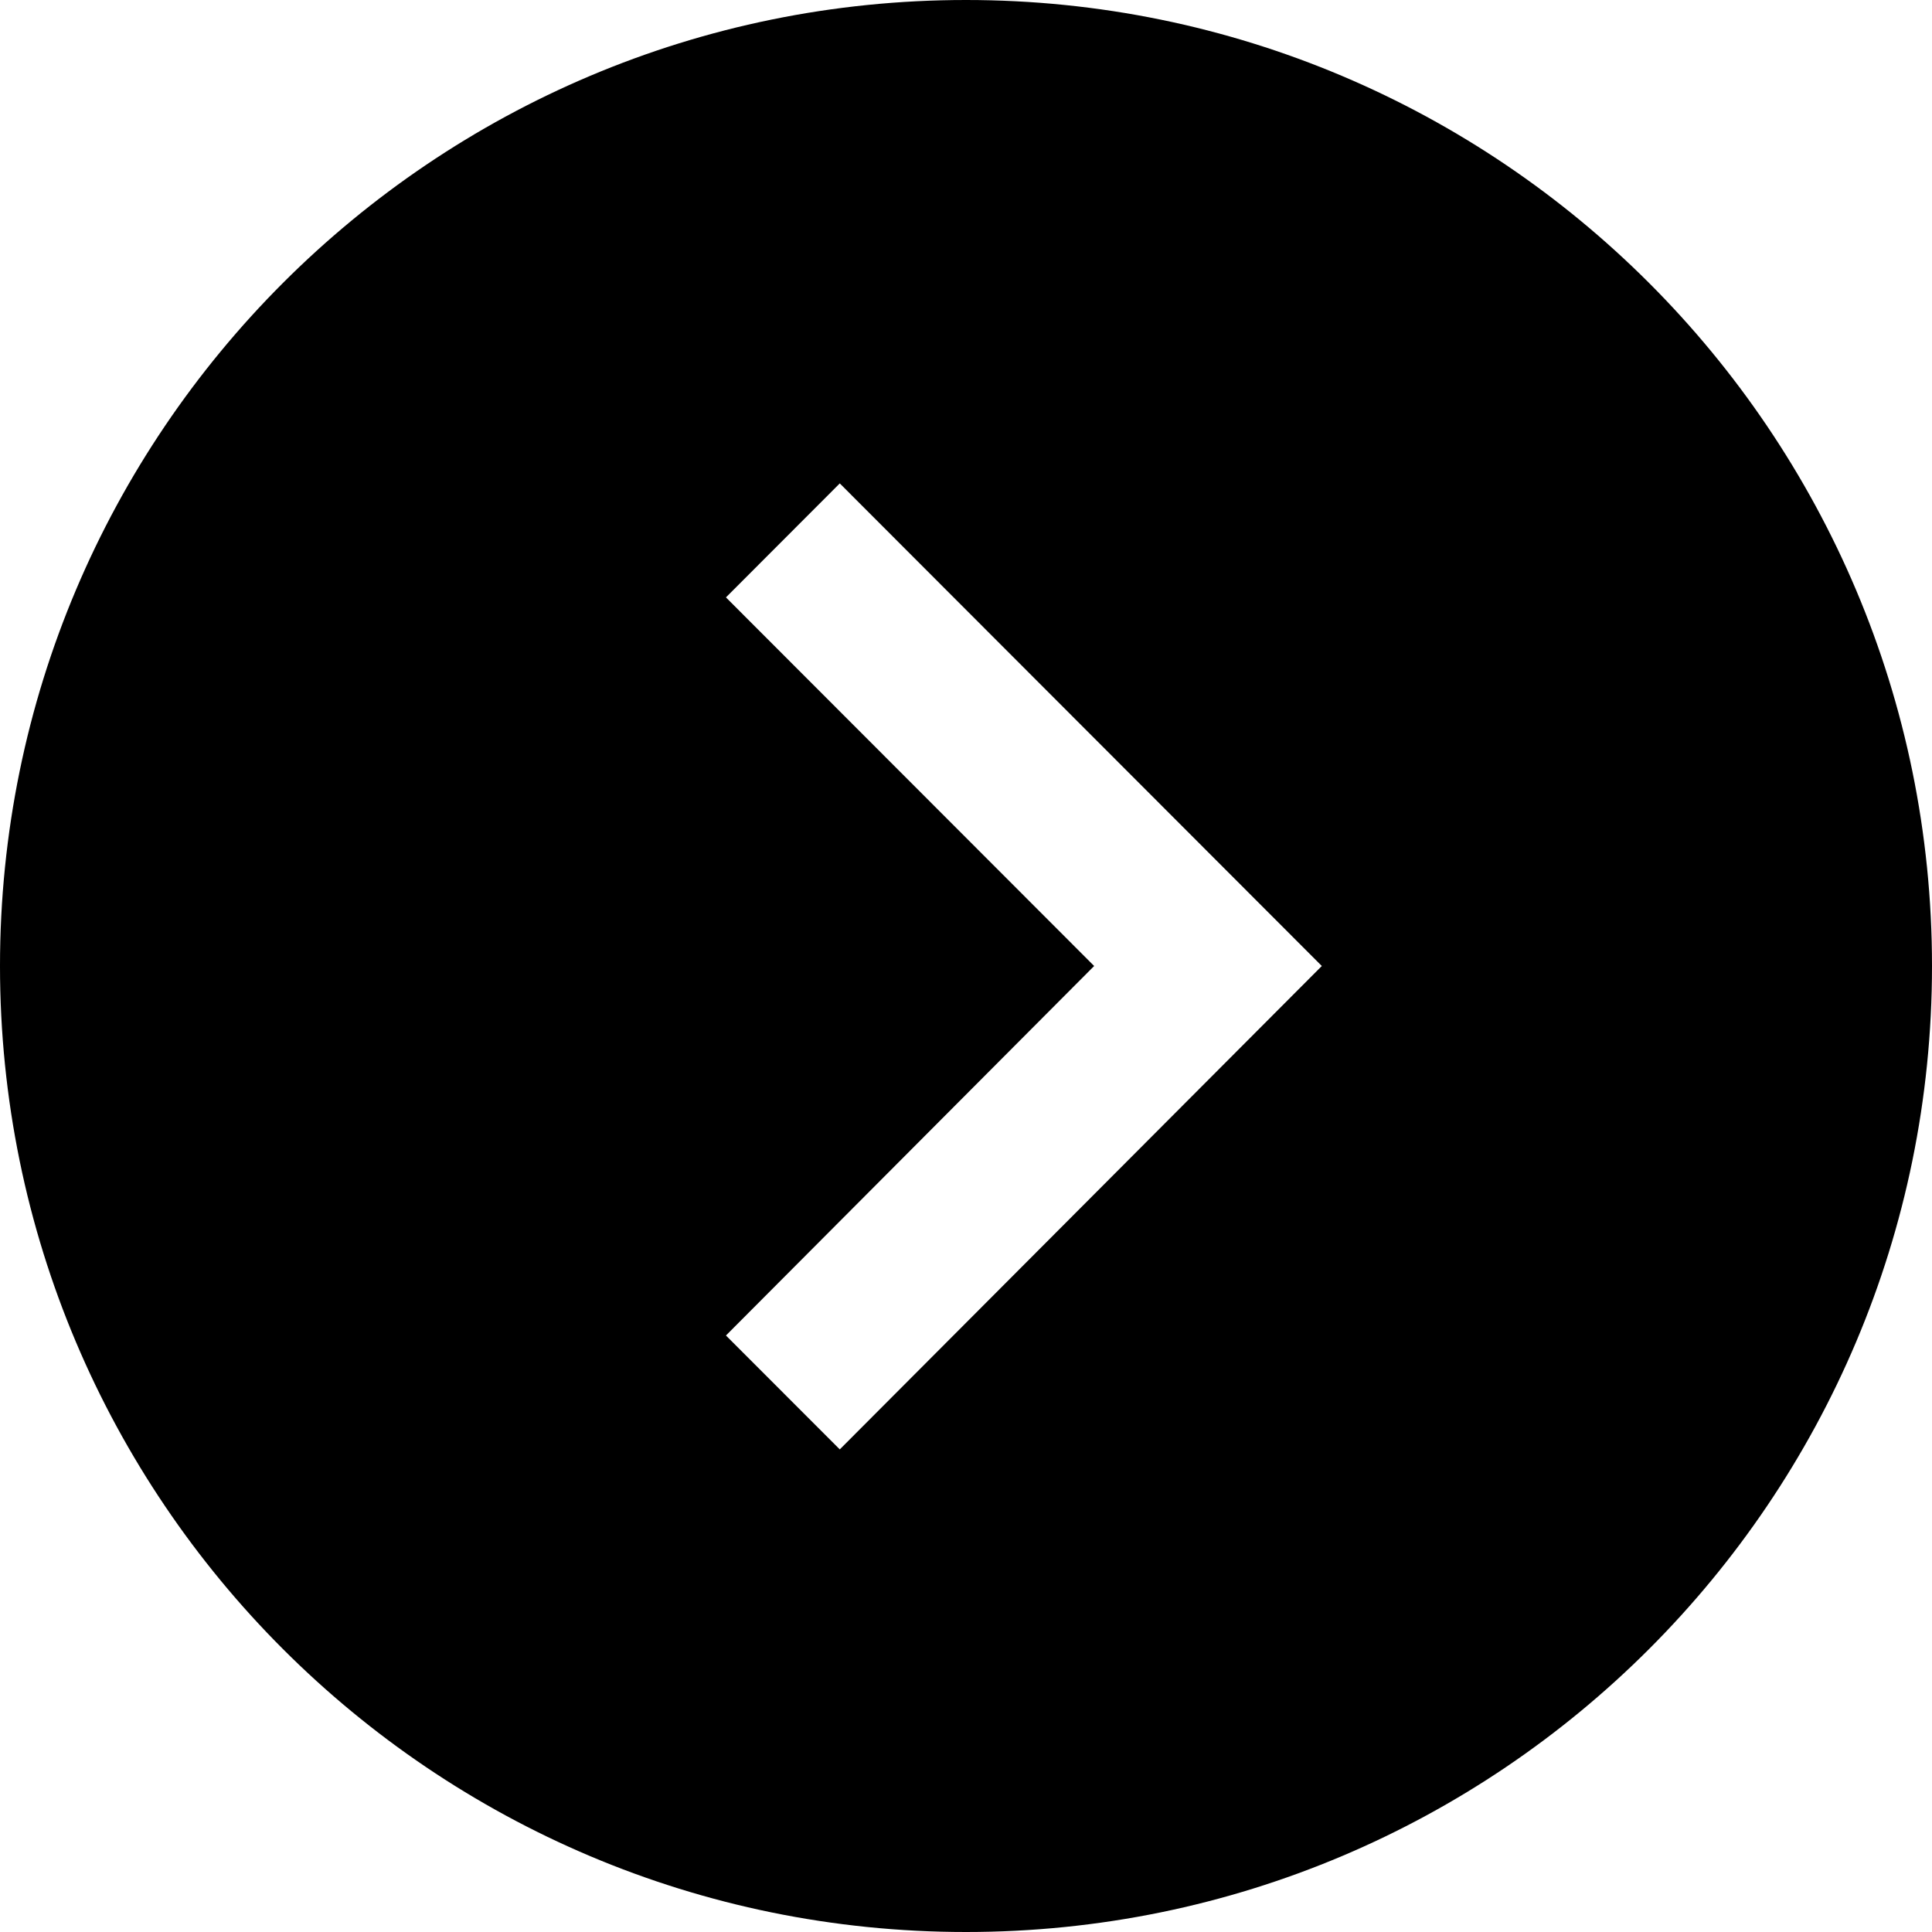
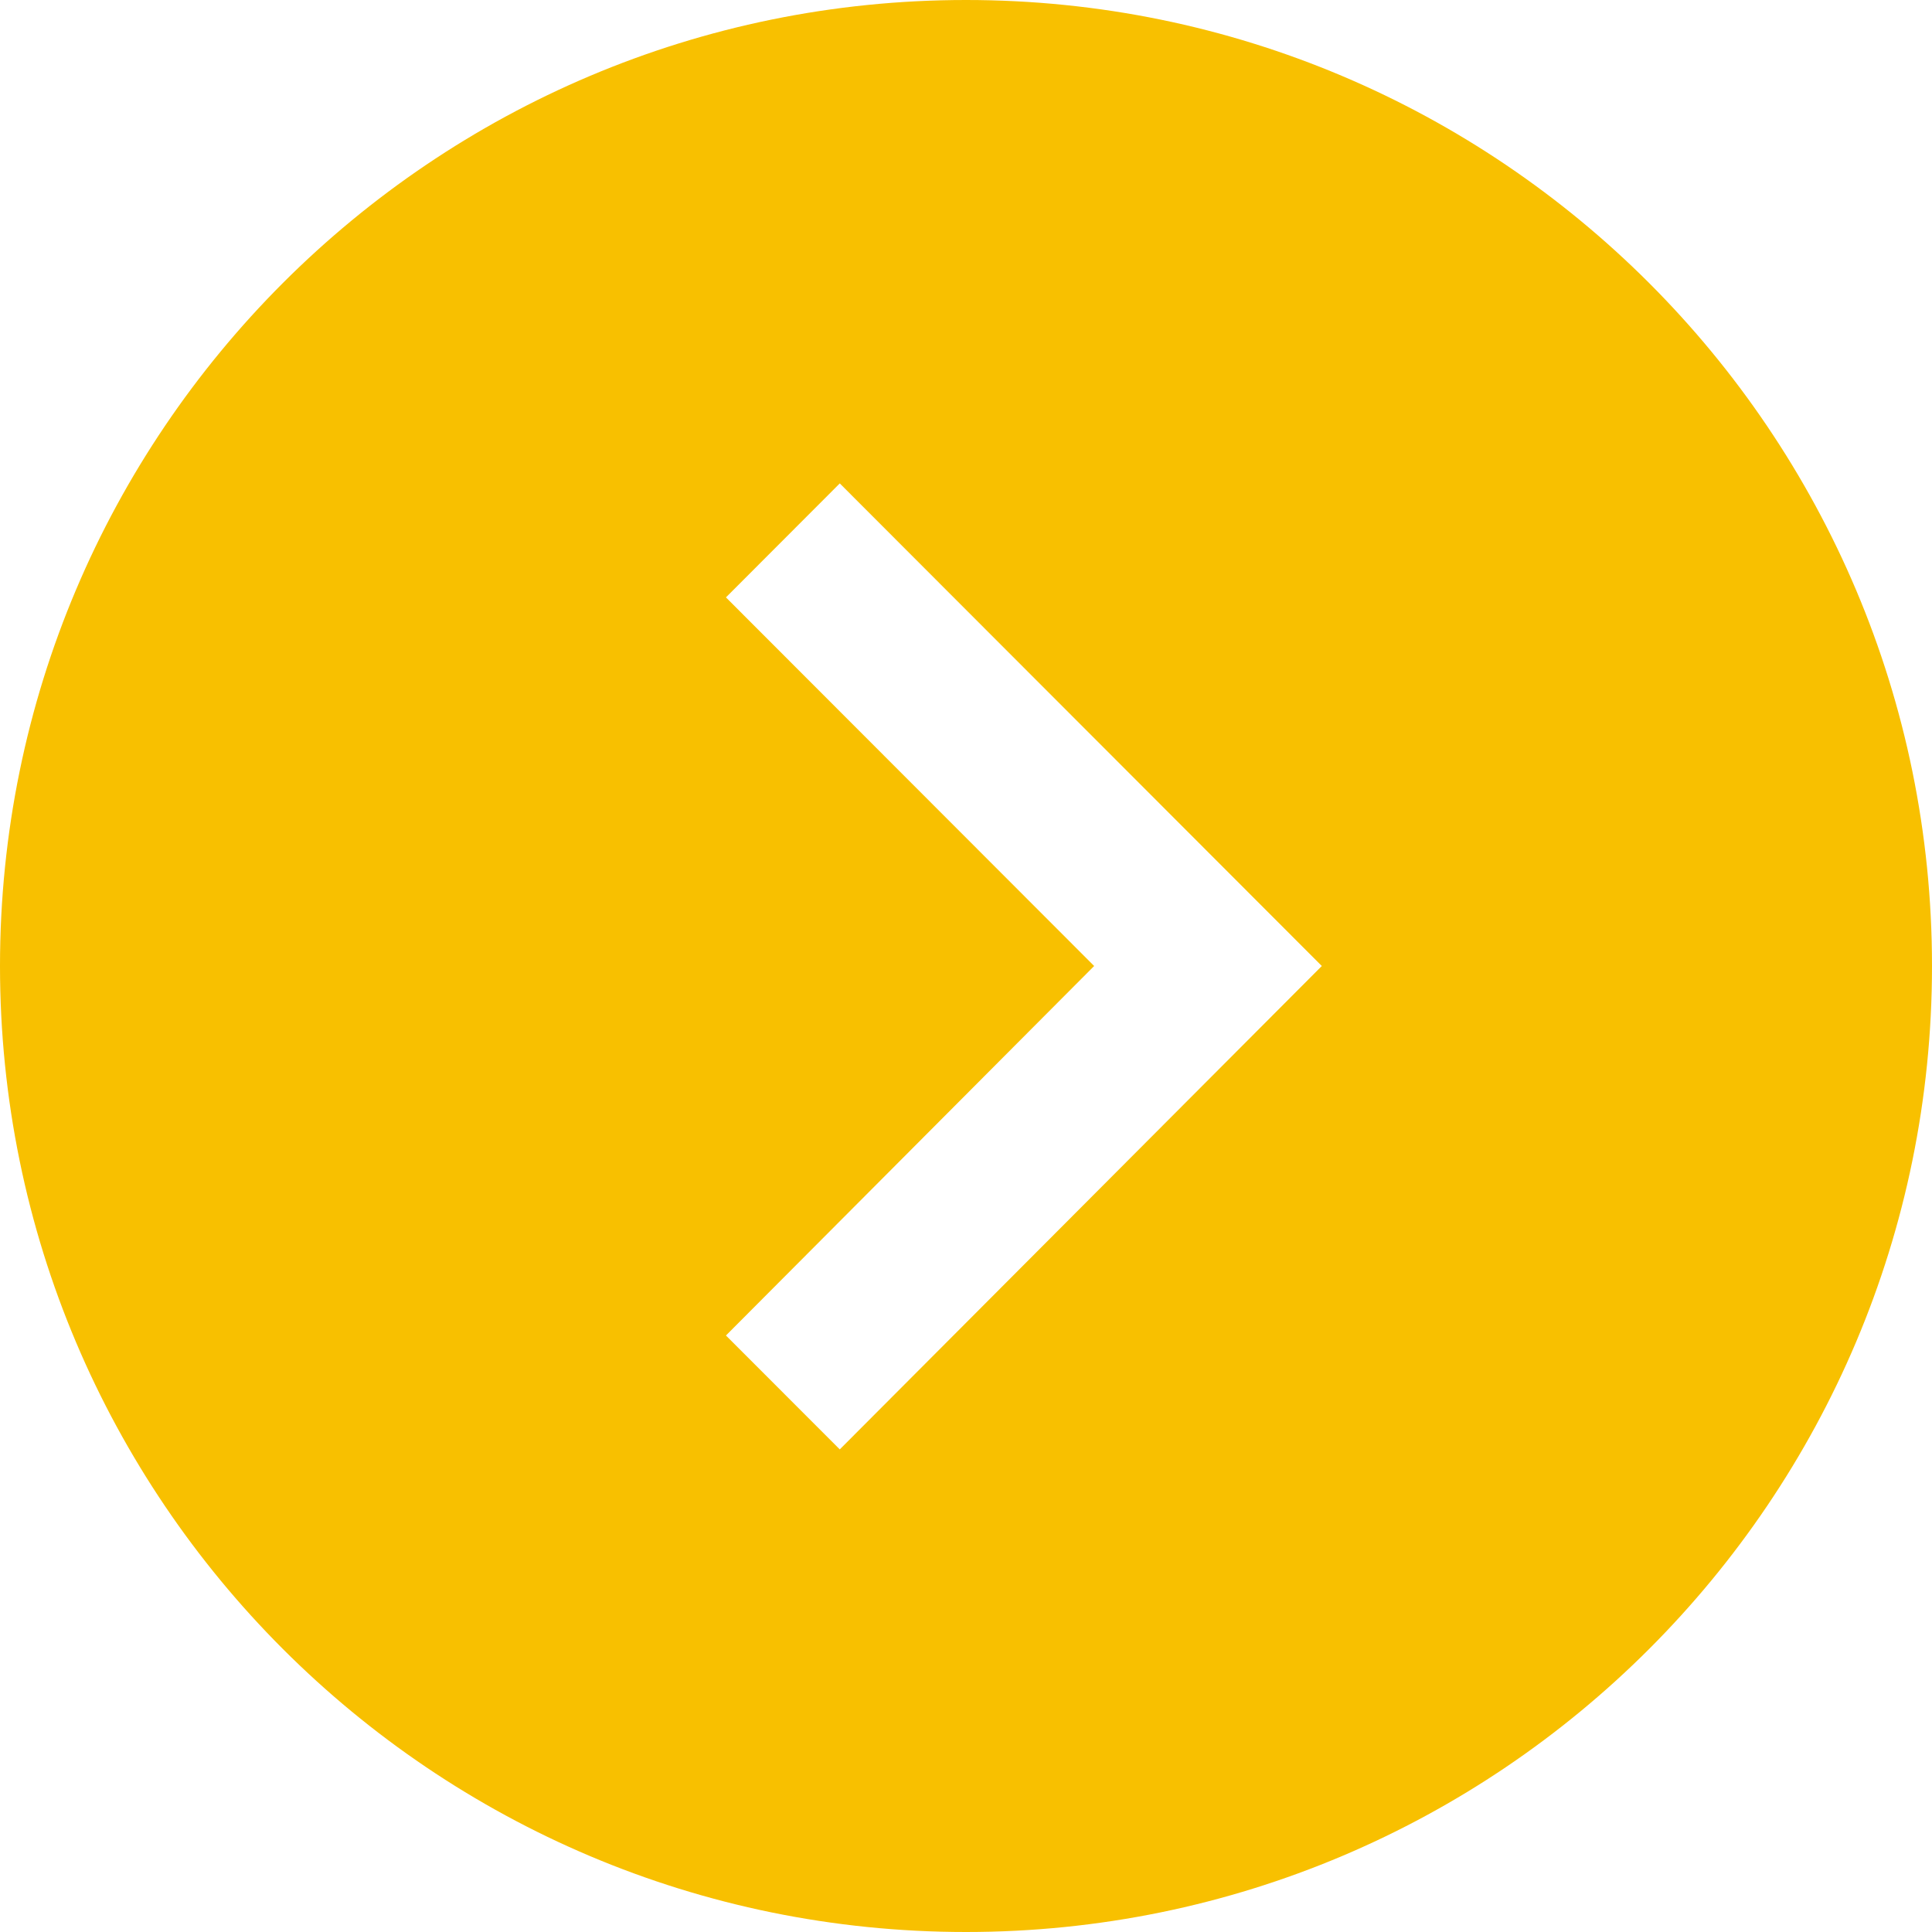
- <svg xmlns="http://www.w3.org/2000/svg" width="24" height="24" viewBox="0 0 24 24">
+ <svg xmlns="http://www.w3.org/2000/svg" fill="rgb(248,192,0,100%)" width="24" height="24" viewBox="0 0 24 24">
  <path d="M12 0c-6.627 0-12 5.373-12 12s5.373 12 12 12 12-5.373 12-12-5.373-12-12-12zm-1.568 18.005l-1.414-1.415 4.574-4.59-4.574-4.579 1.414-1.416 5.988 5.995-5.988 6.005z" />
</svg>
